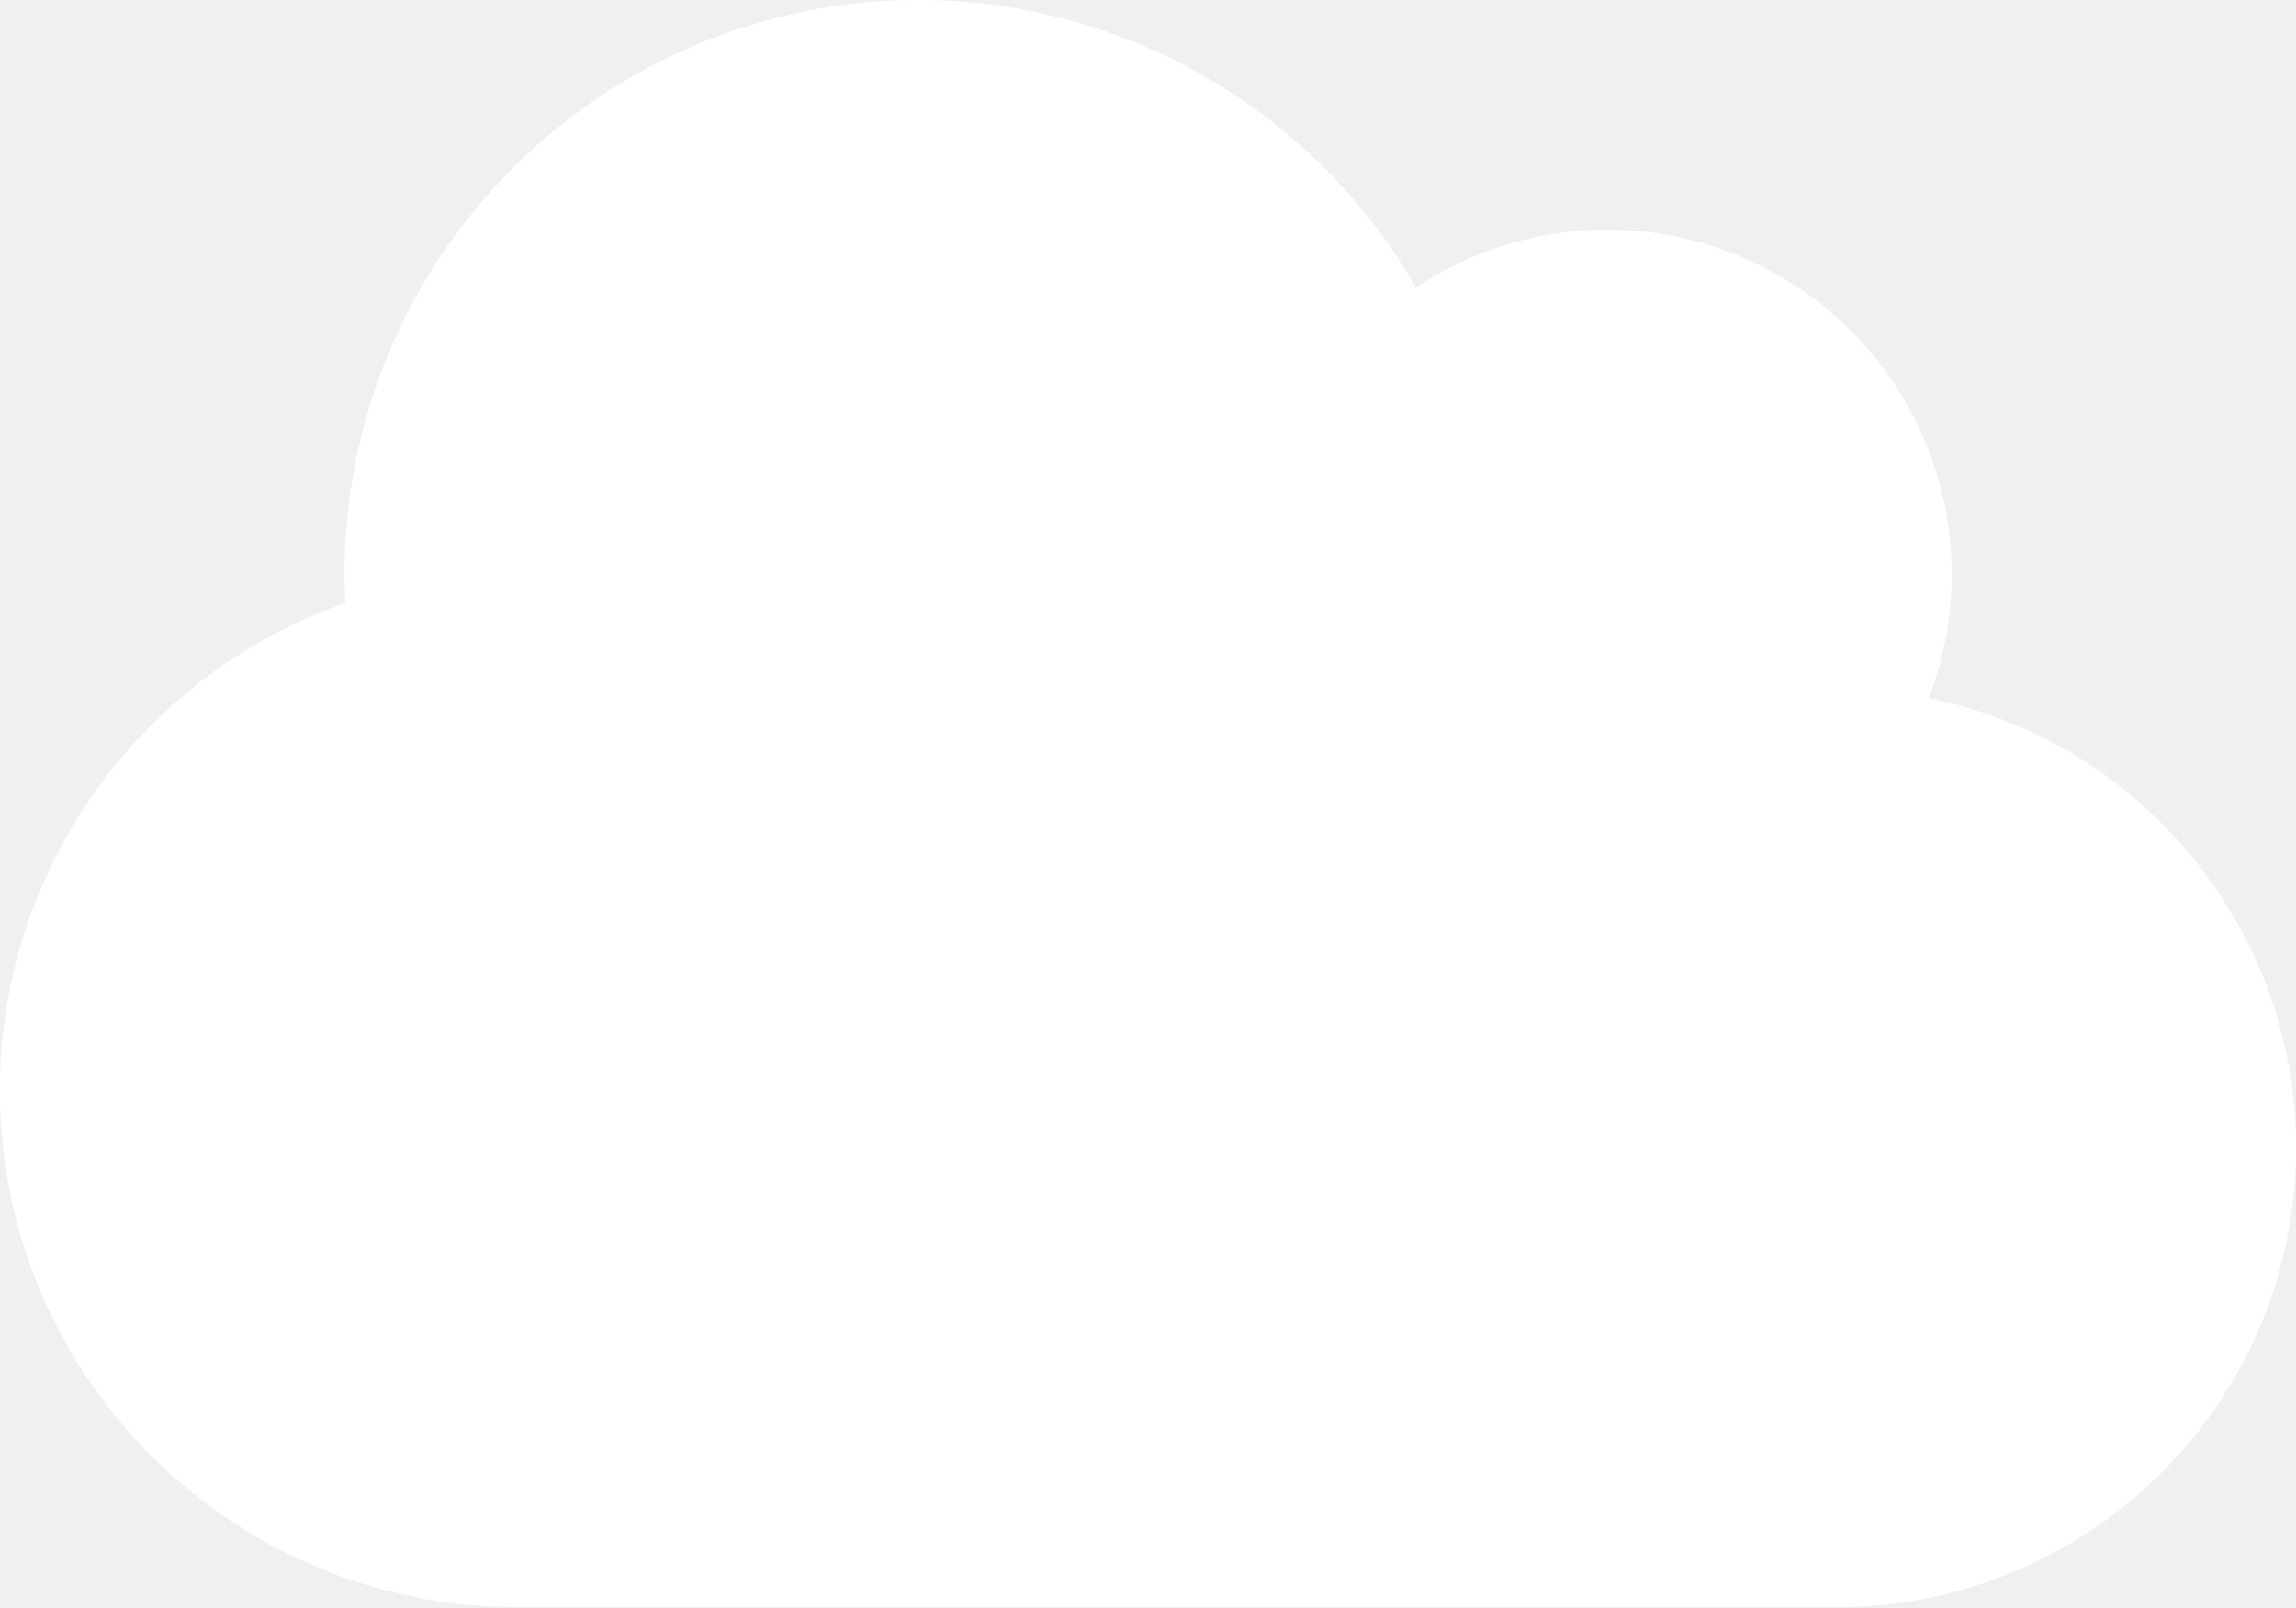
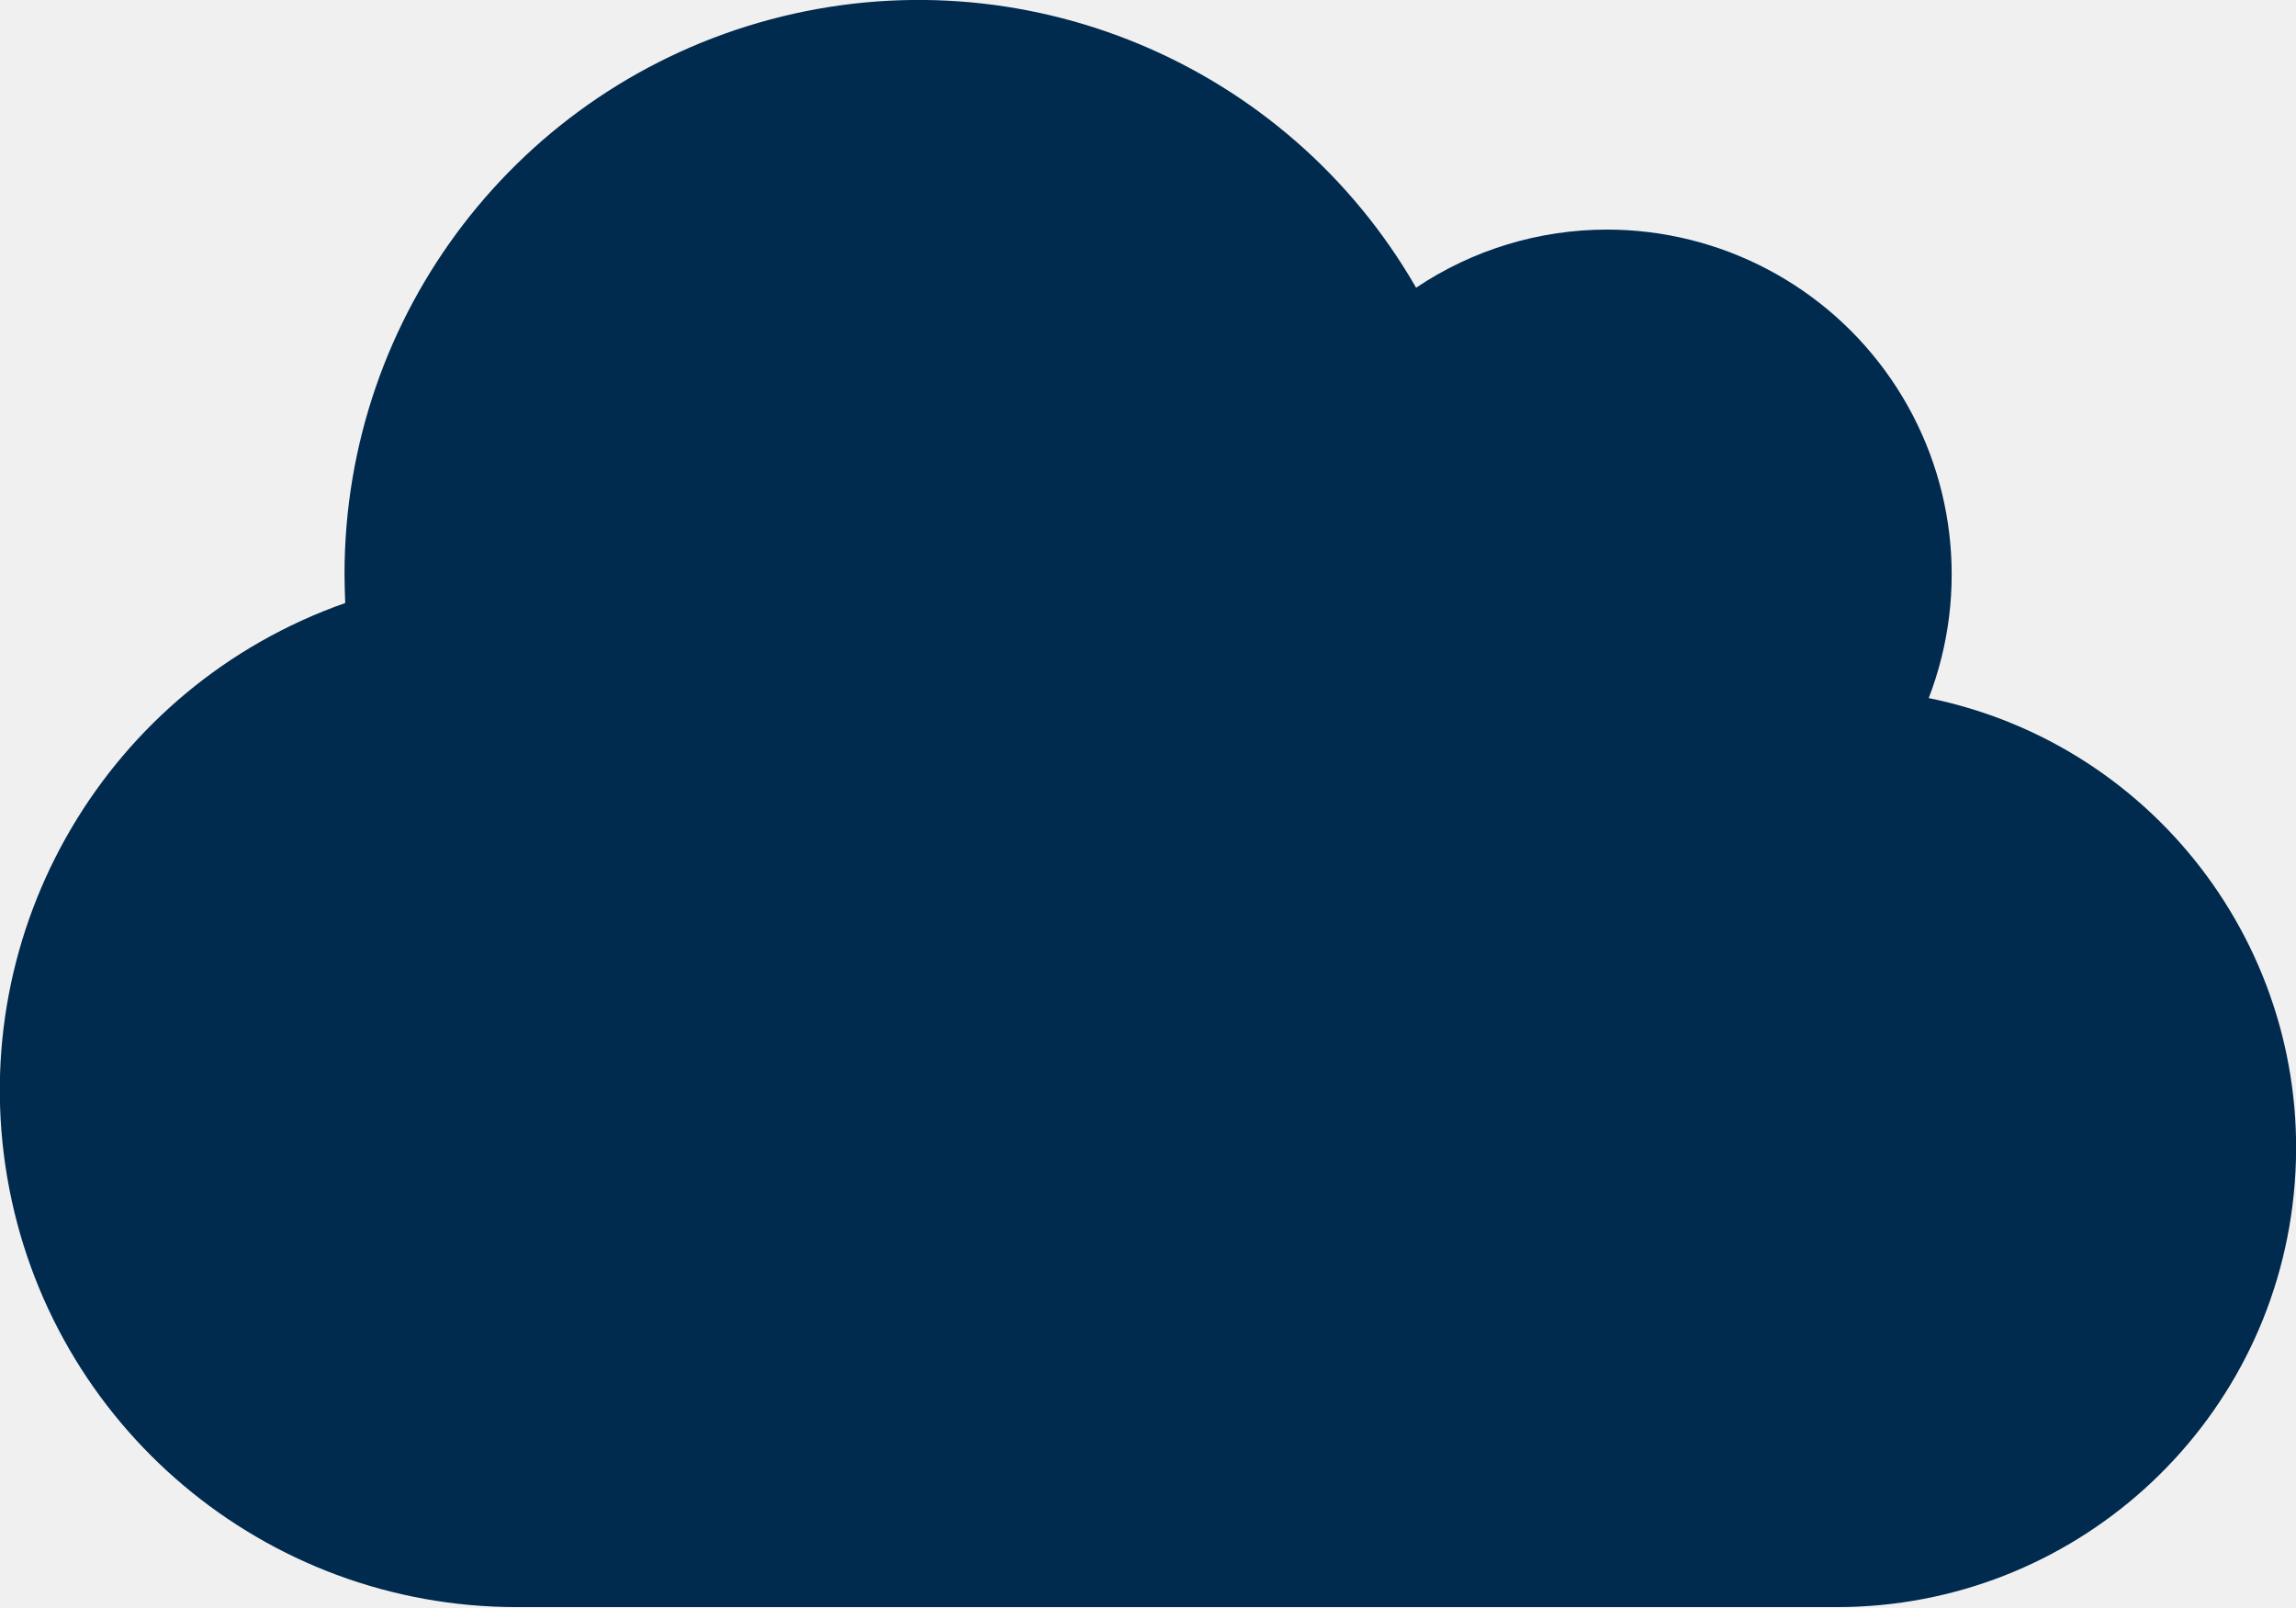
<svg xmlns="http://www.w3.org/2000/svg" width="64.878" height="45.415" viewBox="0 0 64.878 45.415">
-   <path id="Icon_awesome-cloud" data-name="Icon awesome-cloud" d="M54.5,21.977A9.743,9.743,0,0,0,45.415,8.738a9.682,9.682,0,0,0-5.4,1.642,16.221,16.221,0,0,0-30.28,8.09c0,.274.01.547.02.821A14.6,14.6,0,0,0,14.6,47.665H51.9a12.975,12.975,0,0,0,2.6-25.688Z" transform="translate(0 -2.25)" fill="#fff" />
+   <path id="Icon_awesome-cloud" data-name="Icon awesome-cloud" d="M54.5,21.977A9.743,9.743,0,0,0,45.415,8.738a9.682,9.682,0,0,0-5.4,1.642,16.221,16.221,0,0,0-30.28,8.09c0,.274.01.547.02.821A14.6,14.6,0,0,0,14.6,47.665H51.9a12.975,12.975,0,0,0,2.6-25.688Z" transform="translate(0 -2.25)" fill="#002a4e" />
</svg>
